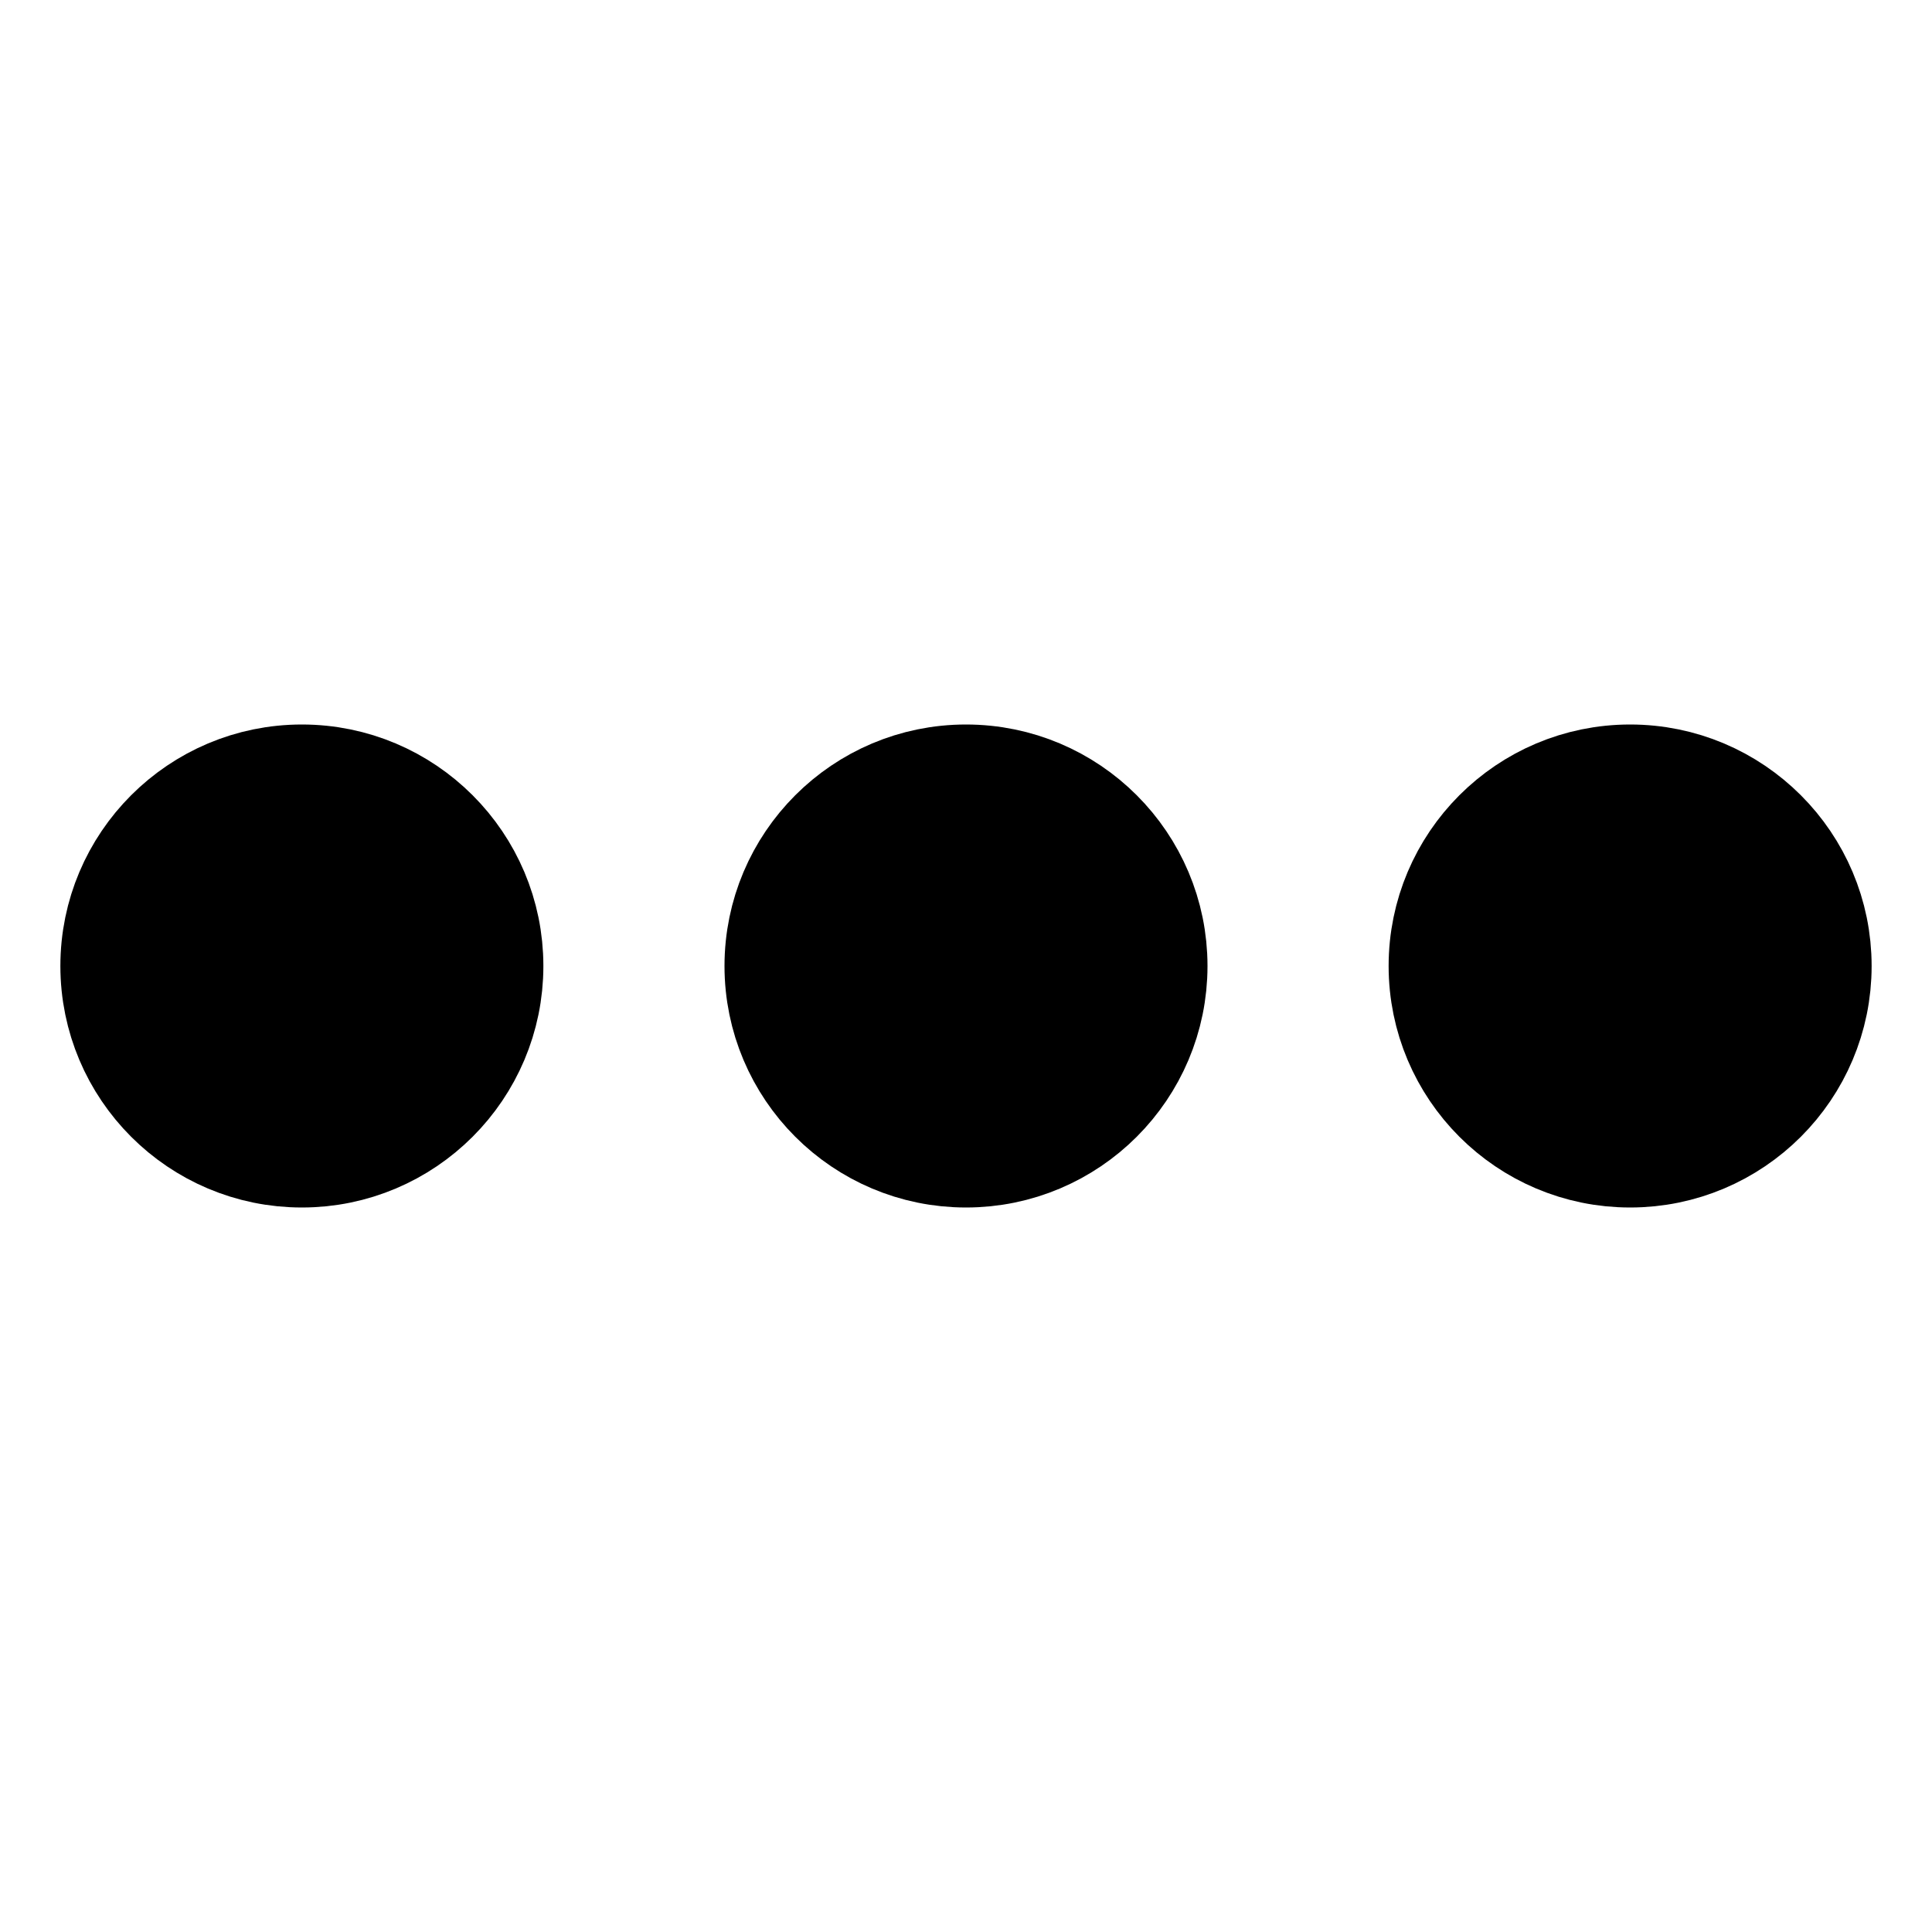
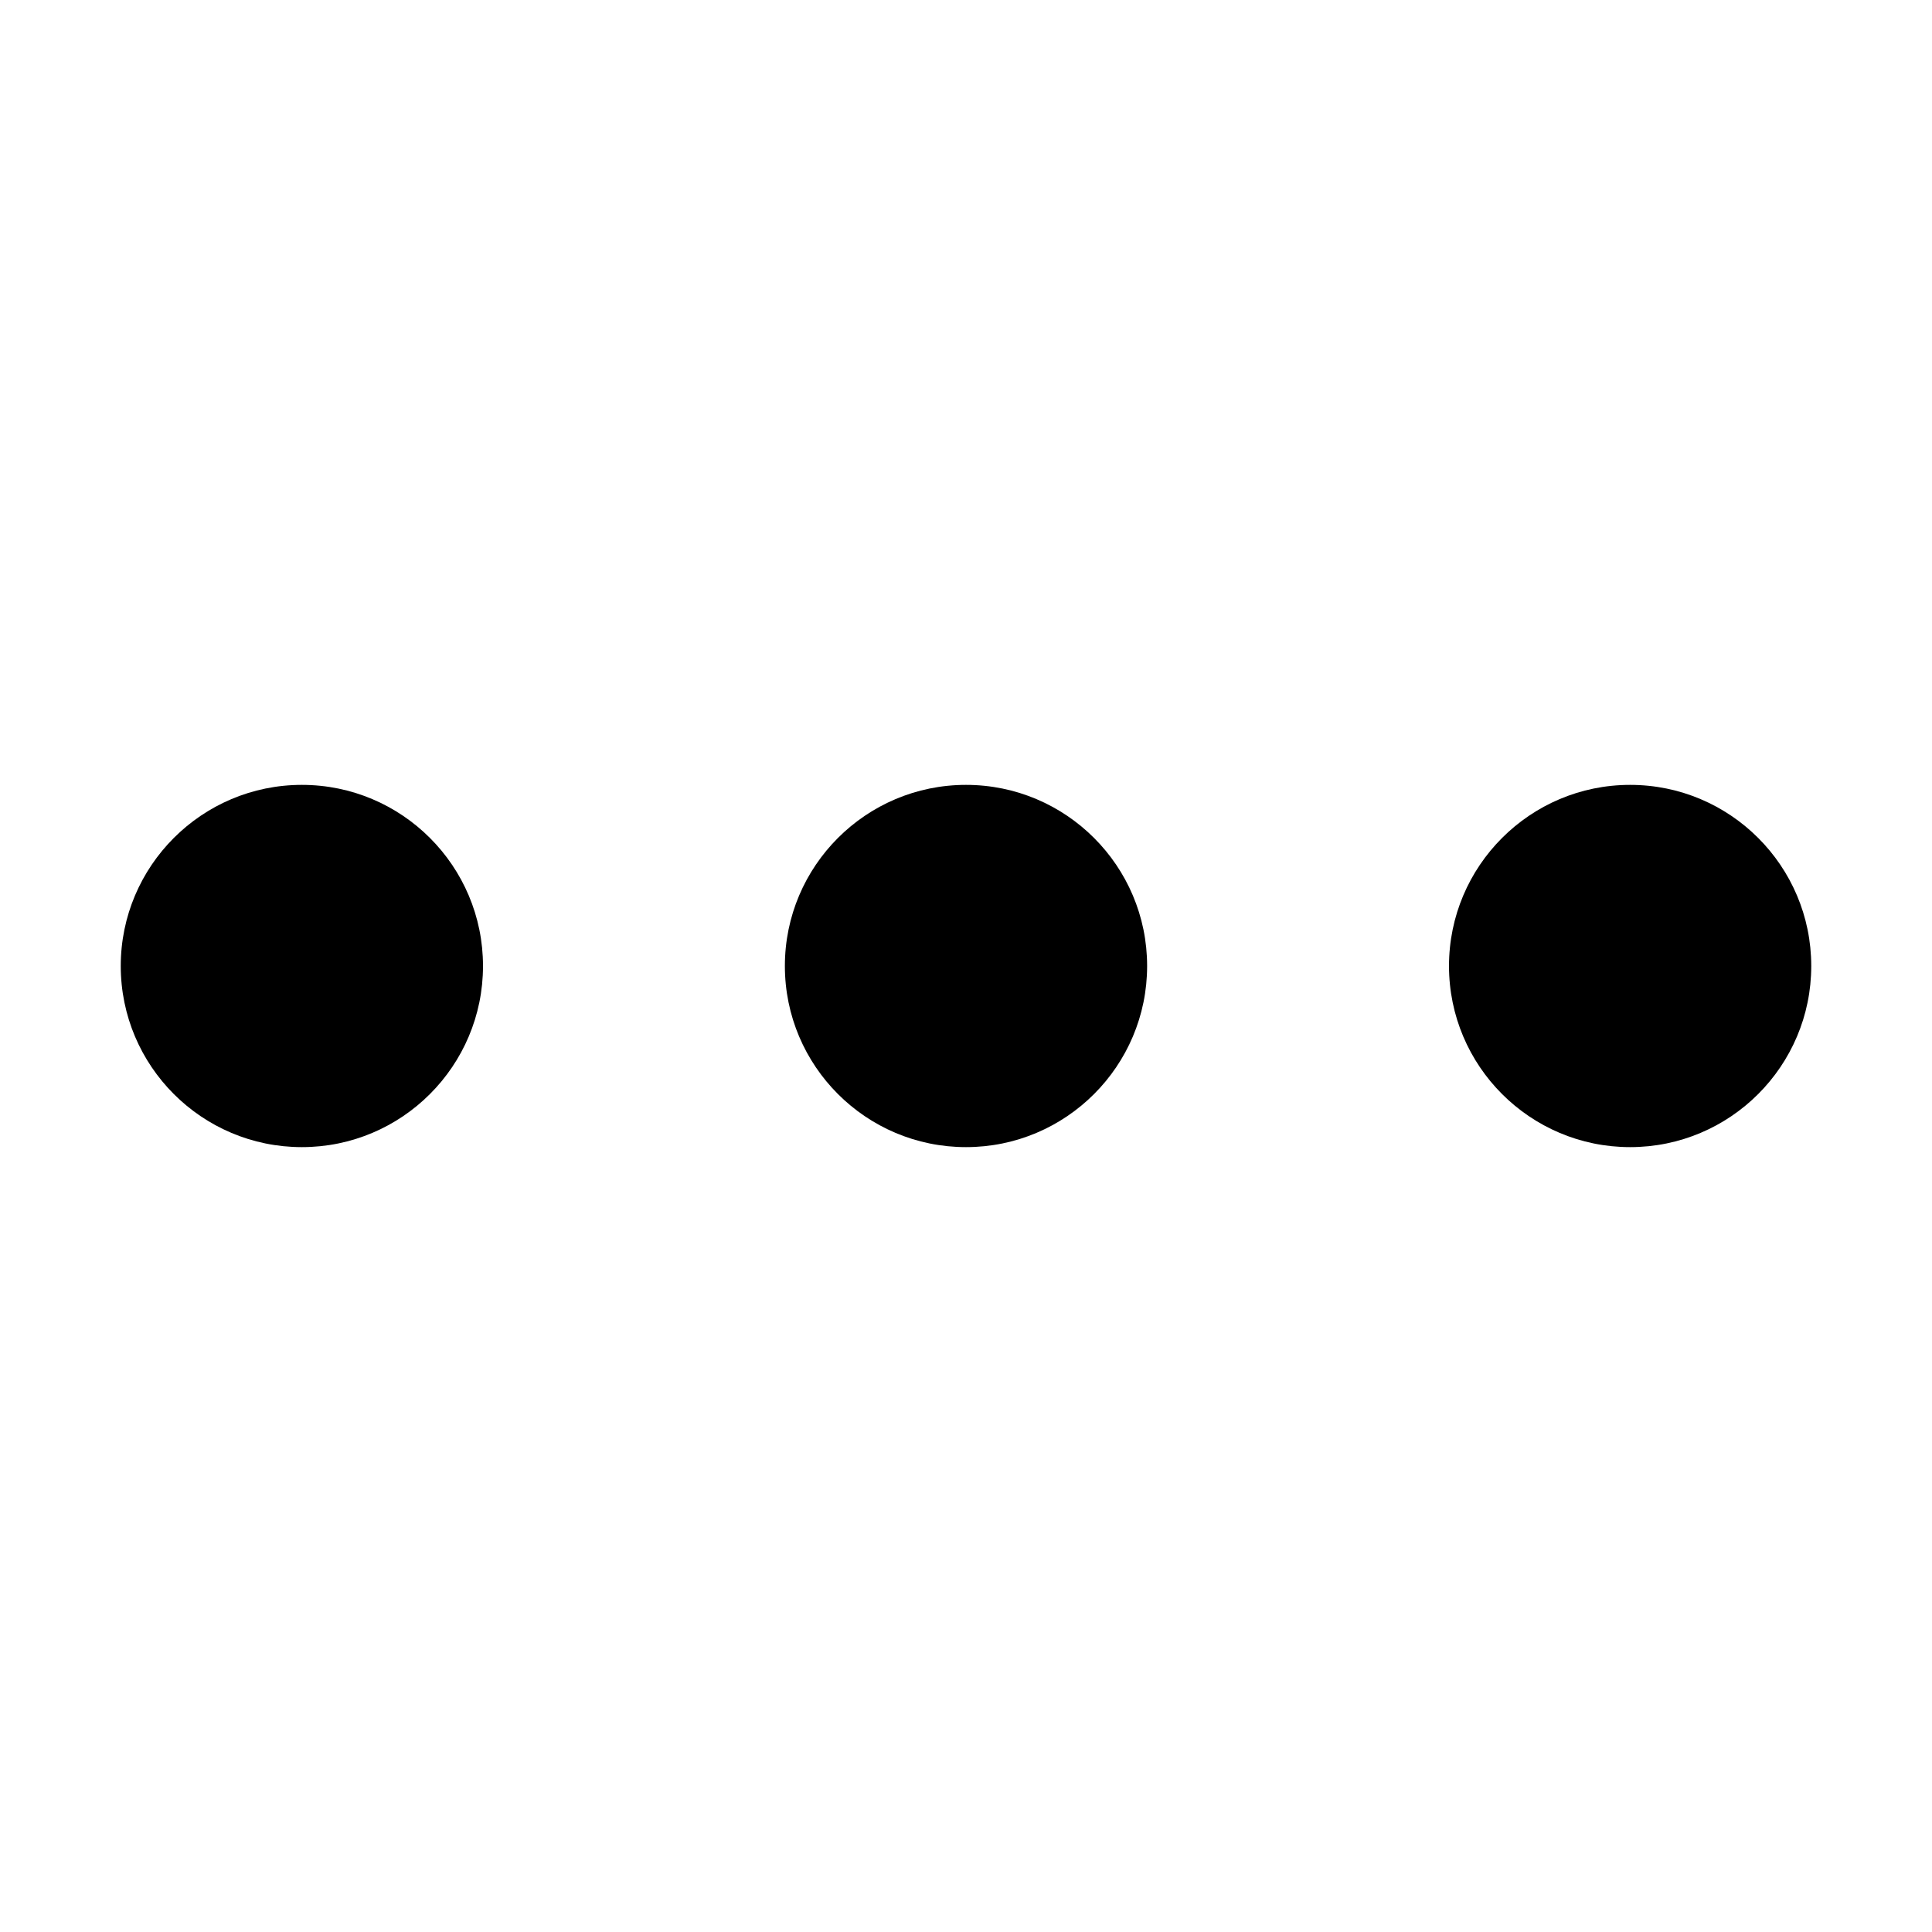
- <svg xmlns="http://www.w3.org/2000/svg" height="24" stroke-linejoin="round" viewBox="0 0 16 16" width="24" stroke="currentColor">
+ <svg xmlns="http://www.w3.org/2000/svg" height="24" stroke-linejoin="round" viewBox="0 0 16 16" width="24">
  <path d="M4 8C4 8.828 3.328 9.5 2.5 9.5C1.672 9.5 1 8.828 1 8C1 7.172 1.672 6.5 2.5 6.5C3.328 6.5 4 7.172 4 8ZM9.5 8C9.5 8.828 8.828 9.5 8 9.5C7.172 9.5 6.5 8.828 6.5 8C6.5 7.172 7.172 6.5 8 6.5C8.828 6.5 9.5 7.172 9.5 8ZM13.5 9.5C14.328 9.5 15 8.828 15 8C15 7.172 14.328 6.5 13.5 6.5C12.672 6.5 12 7.172 12 8C12 8.828 12.672 9.5 13.5 9.5Z" fill="currentColor" />
</svg>
